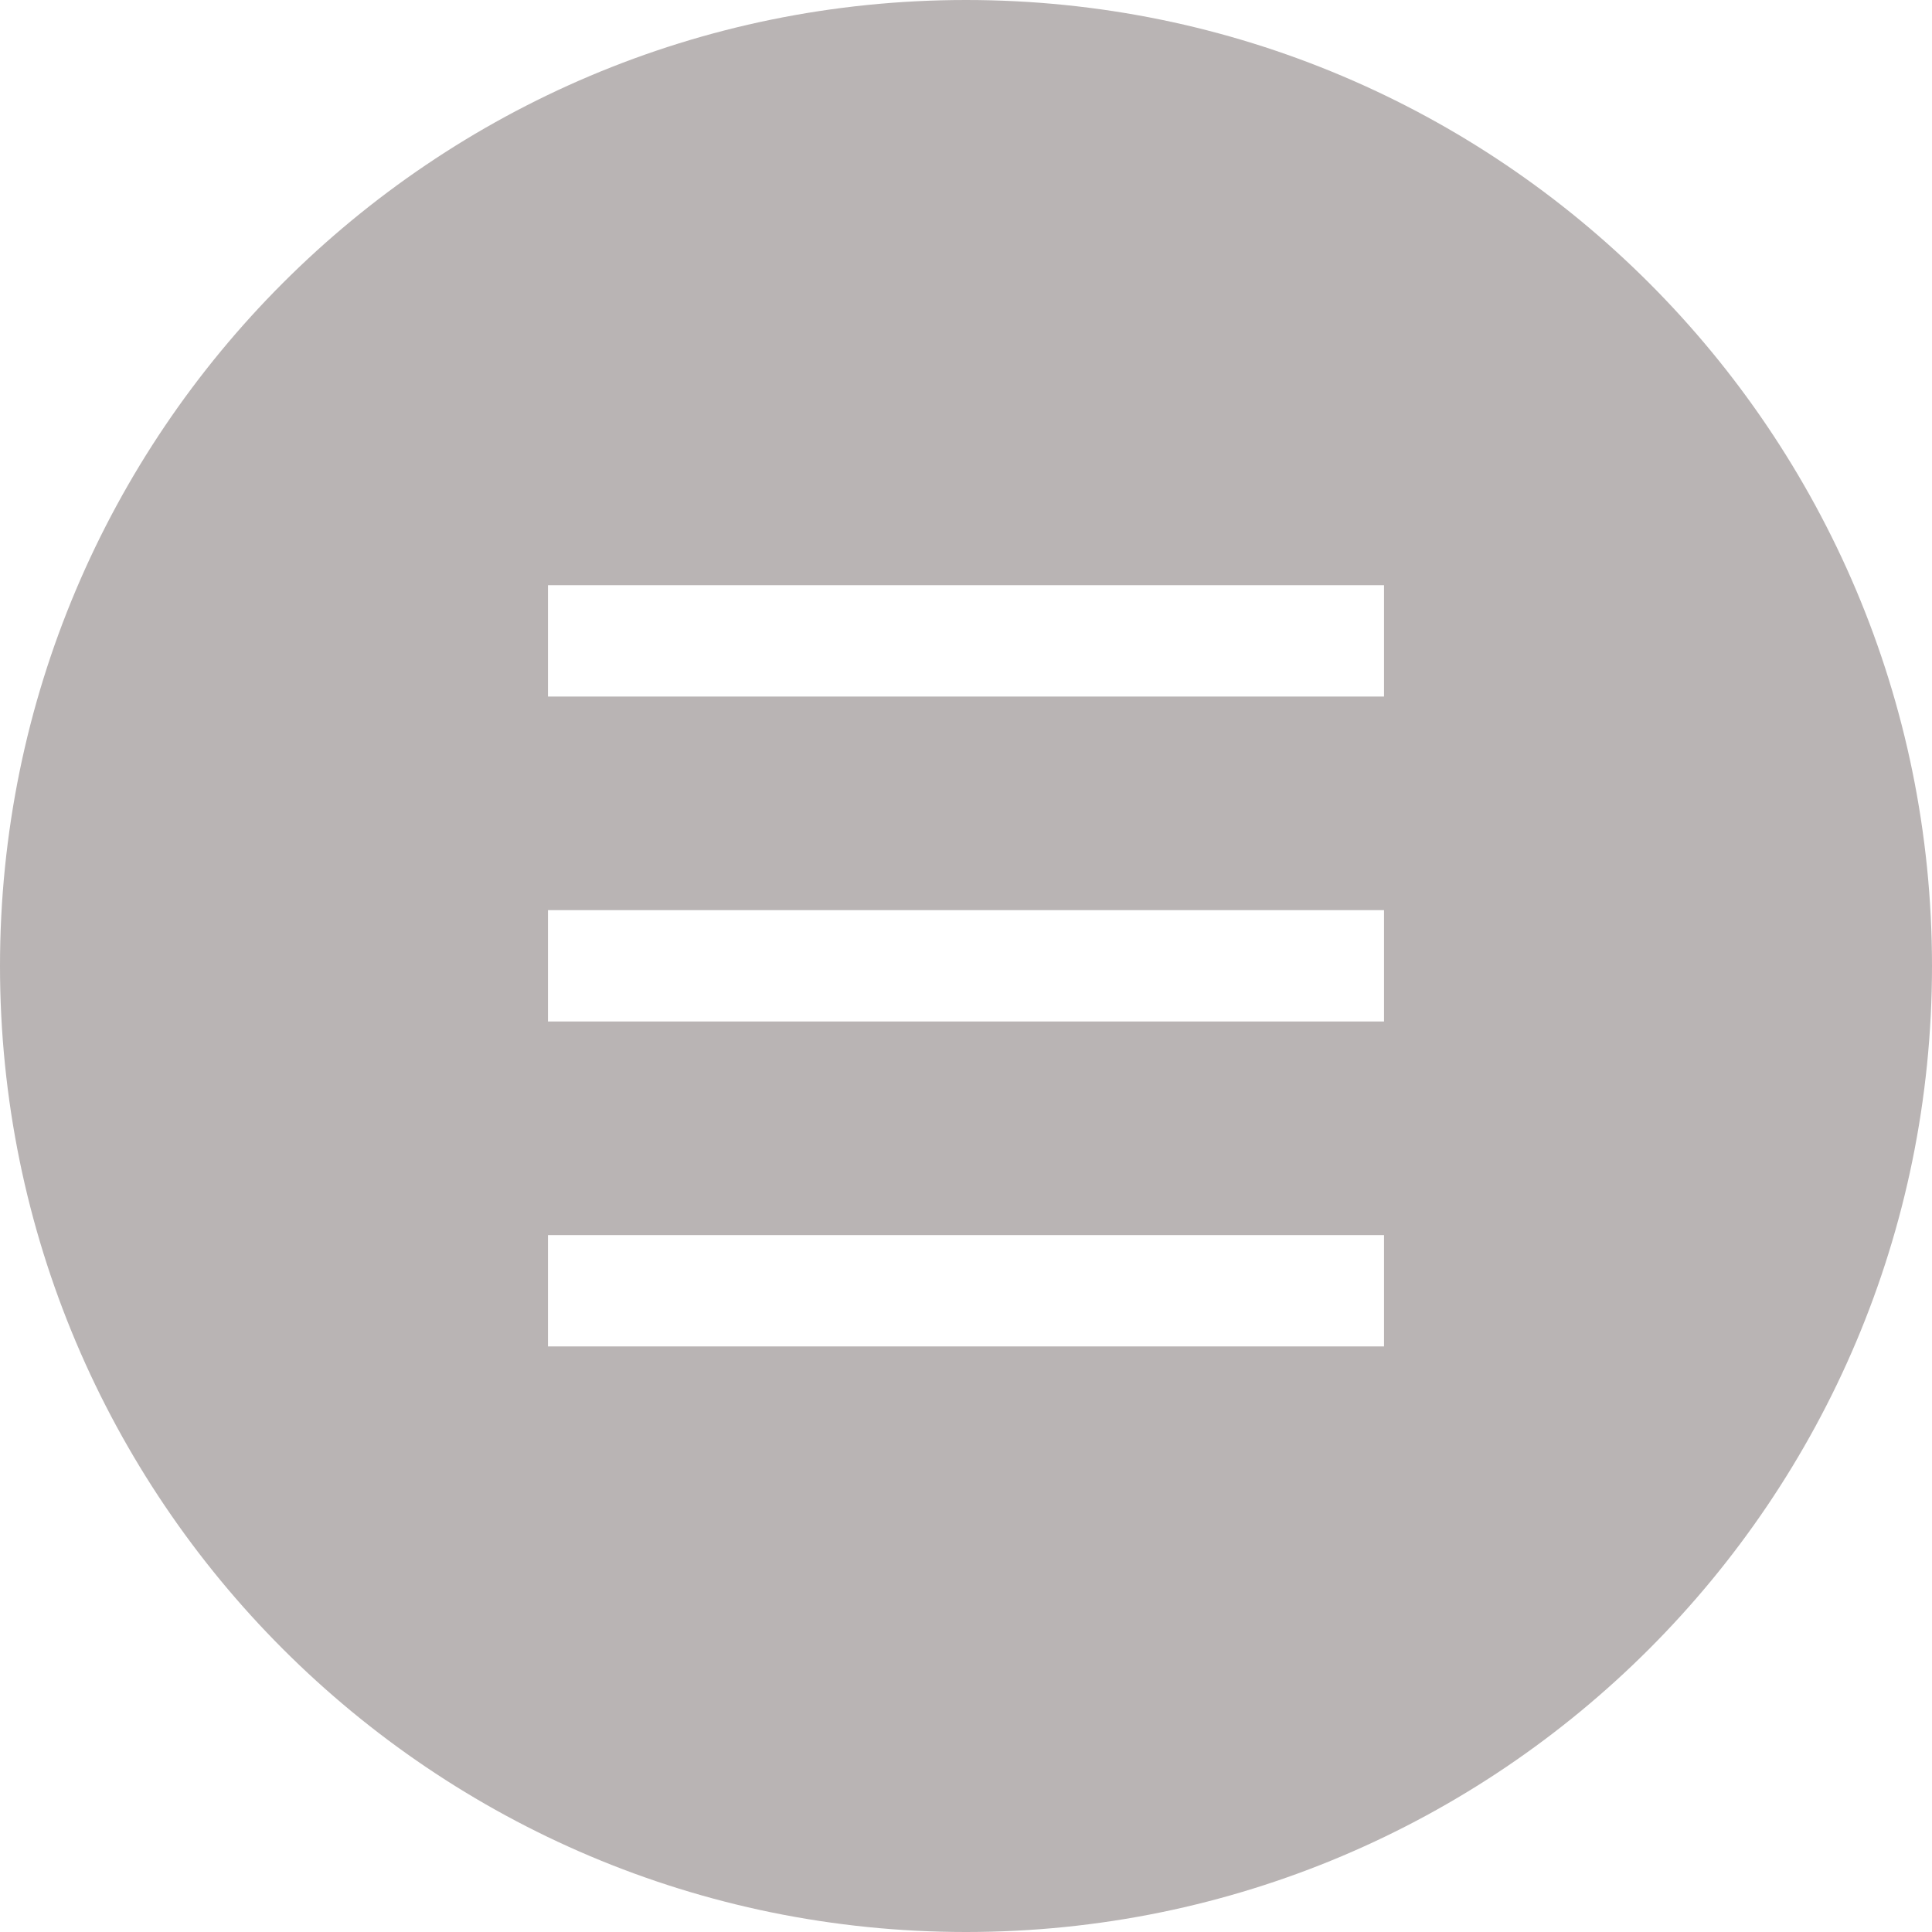
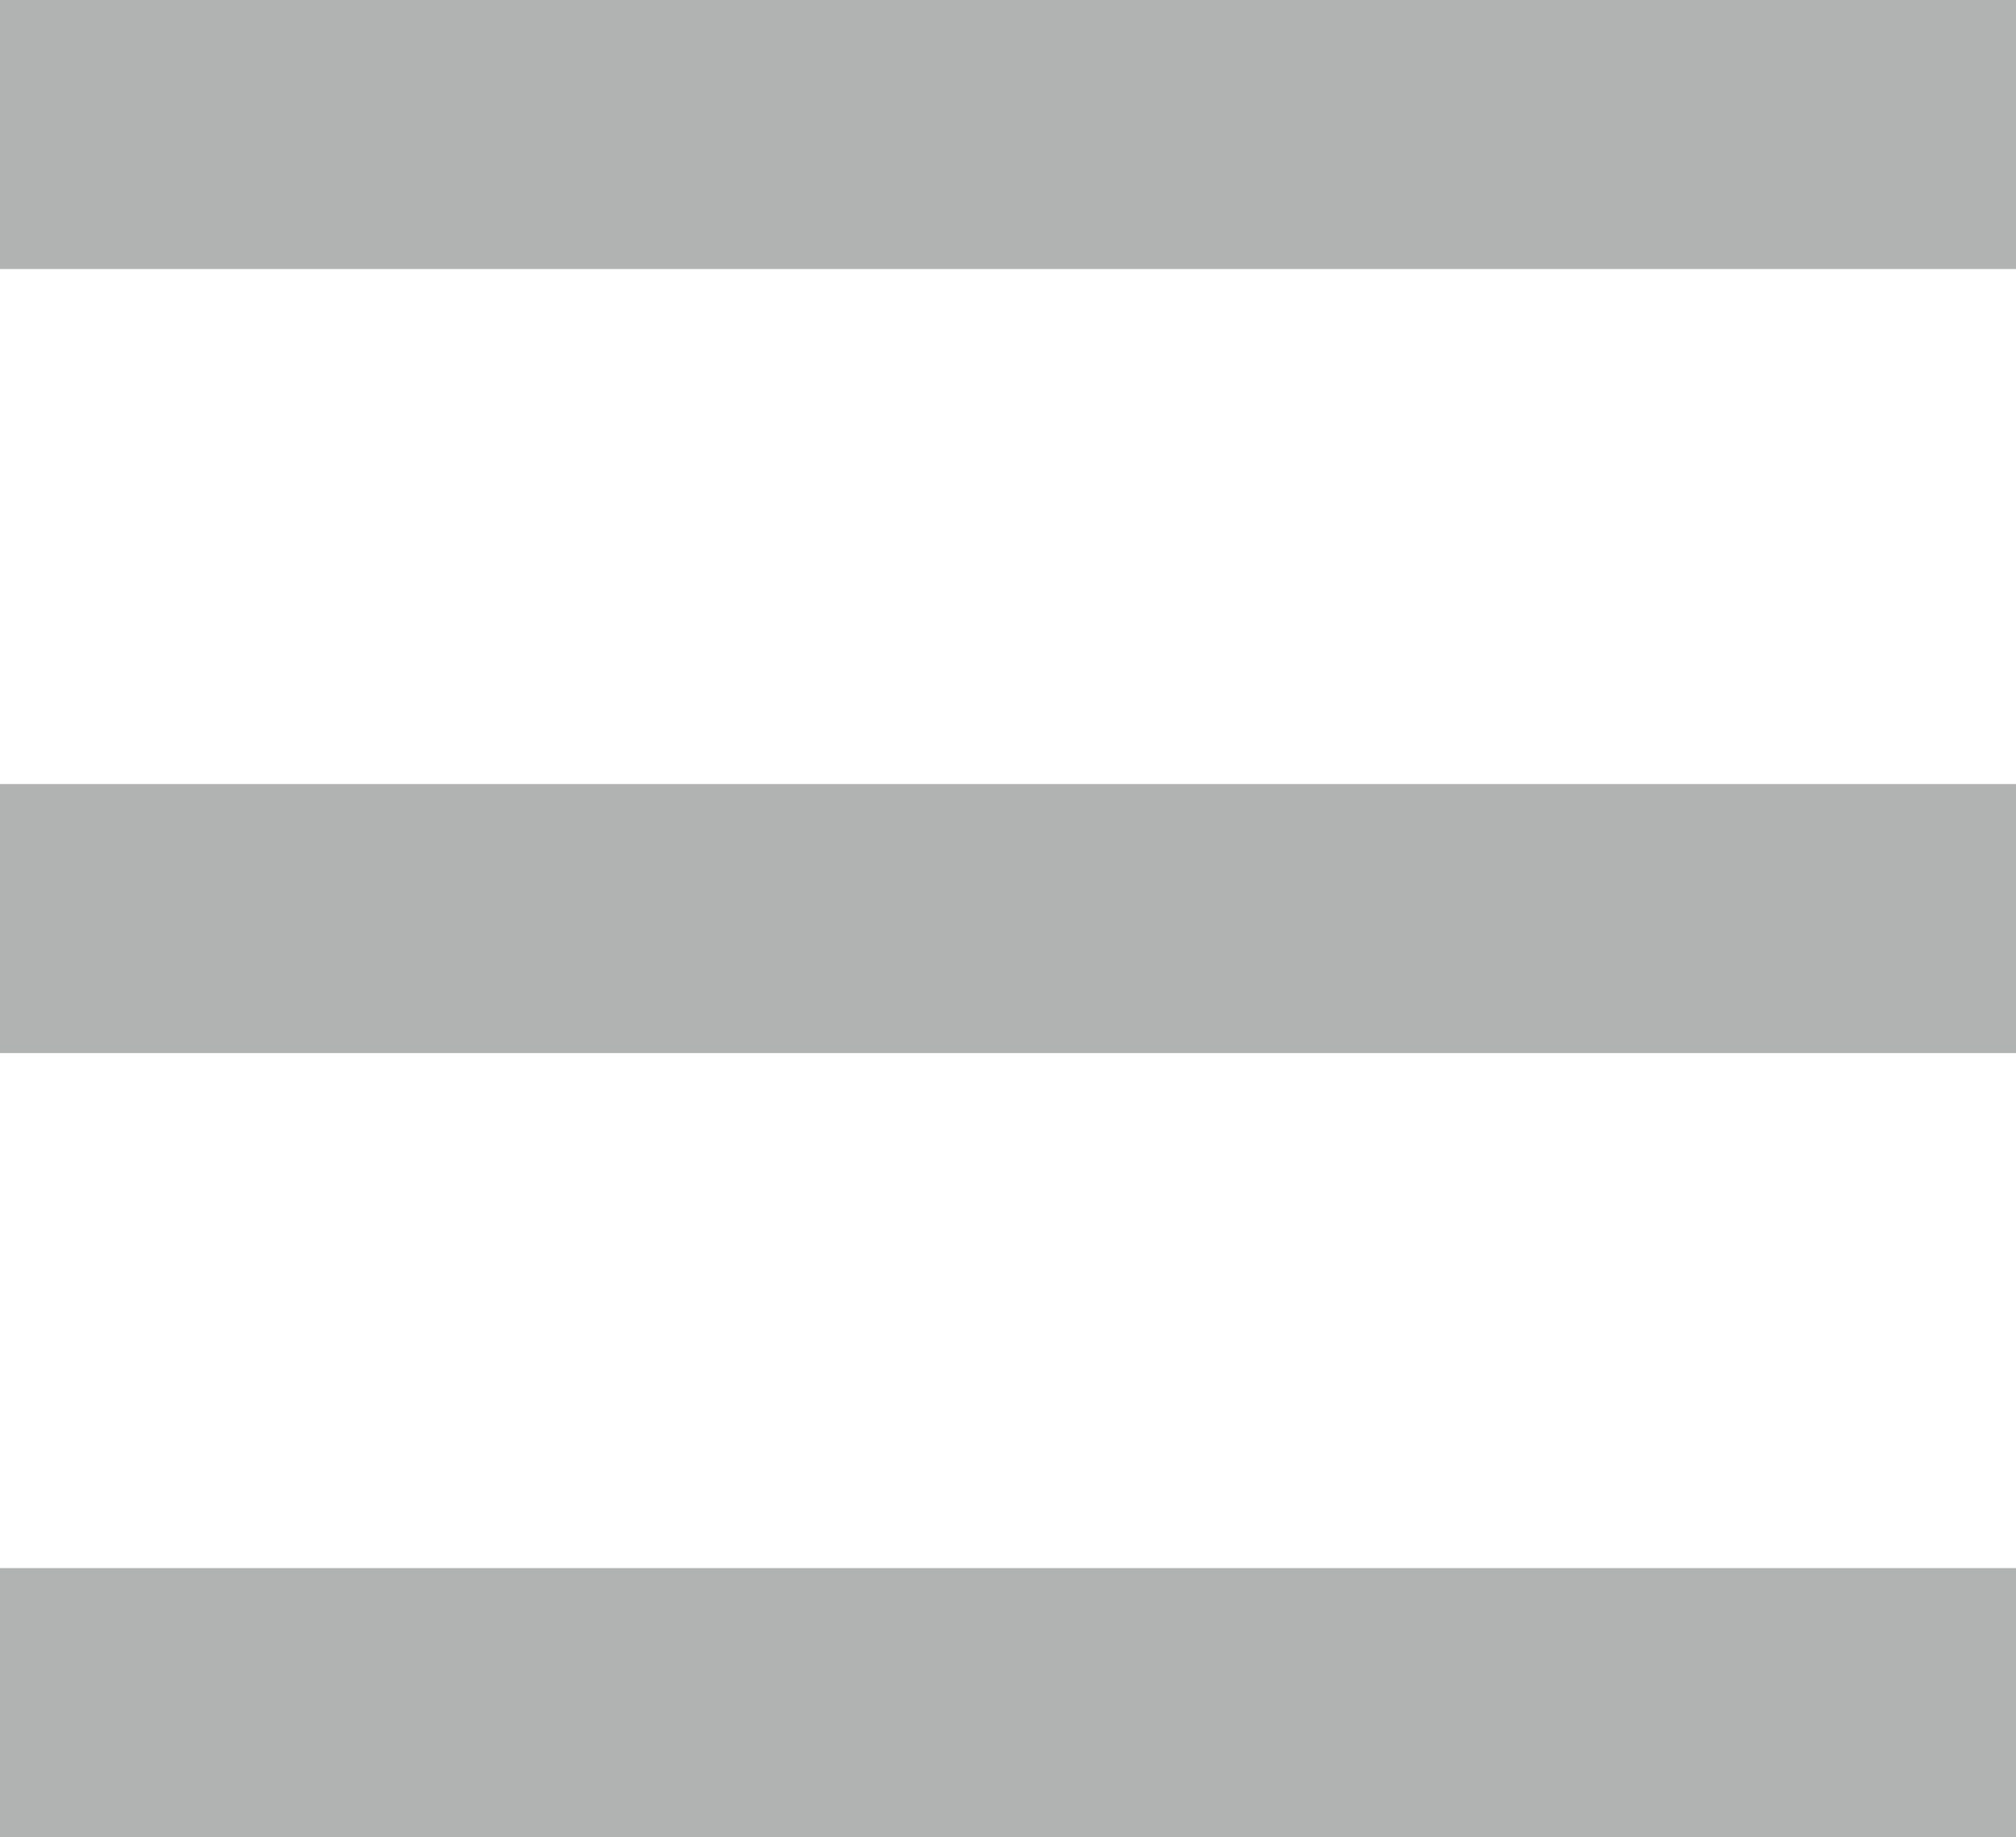
- <svg xmlns="http://www.w3.org/2000/svg" viewBox="0 0 55 55">
-   <path d="M55,27.5A27.5,27.5,0,1,1,27.5,0,27.5,27.5,0,0,1,55,27.5ZM39.4,16.66H15.6v3.17H39.4Zm0,9.25H15.6v3.17H39.4Zm0,9.25H15.6v3.17H39.4Z" fill="#b9b4b4" />
+ <svg xmlns="http://www.w3.org/2000/svg" viewBox="0 0 29.75 27.1">
+   <rect width="29.75" height="3.97" fill="#b1b3b3" />
+   <rect y="11.57" width="29.75" height="3.97" fill="#b1b3b3" />
+   <rect y="23.14" width="29.75" height="3.97" fill="#b1b3b3" />
</svg>
